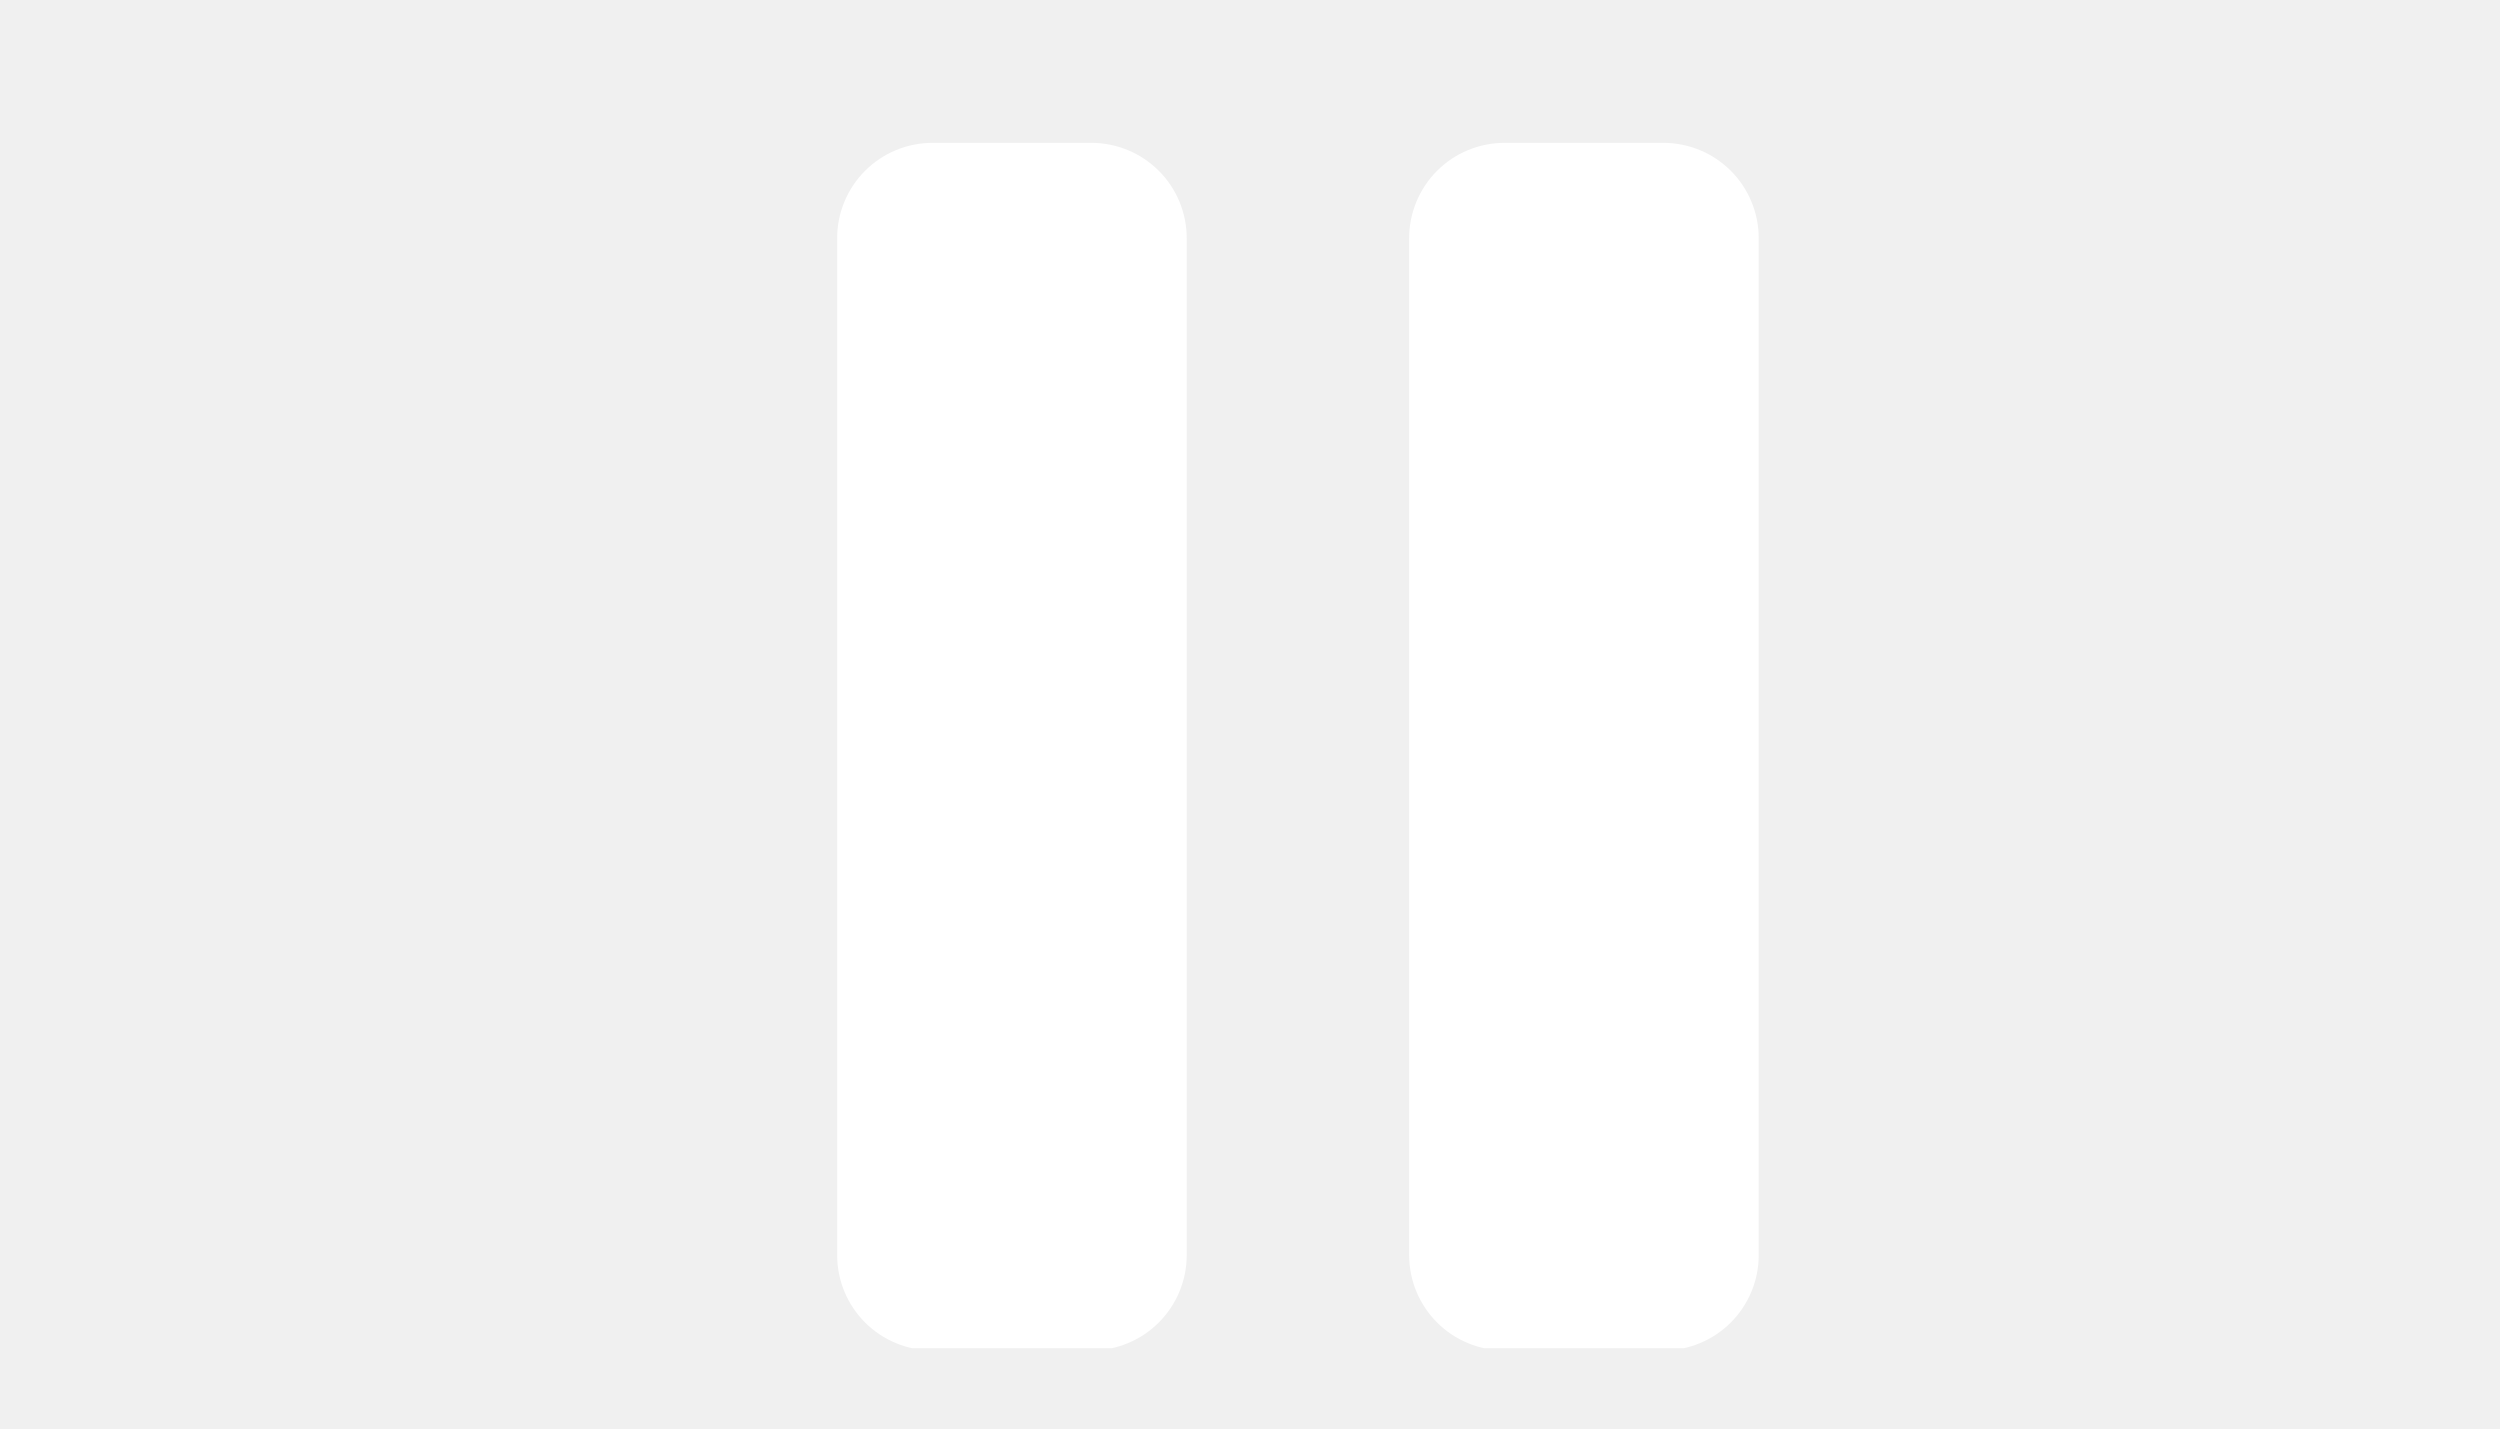
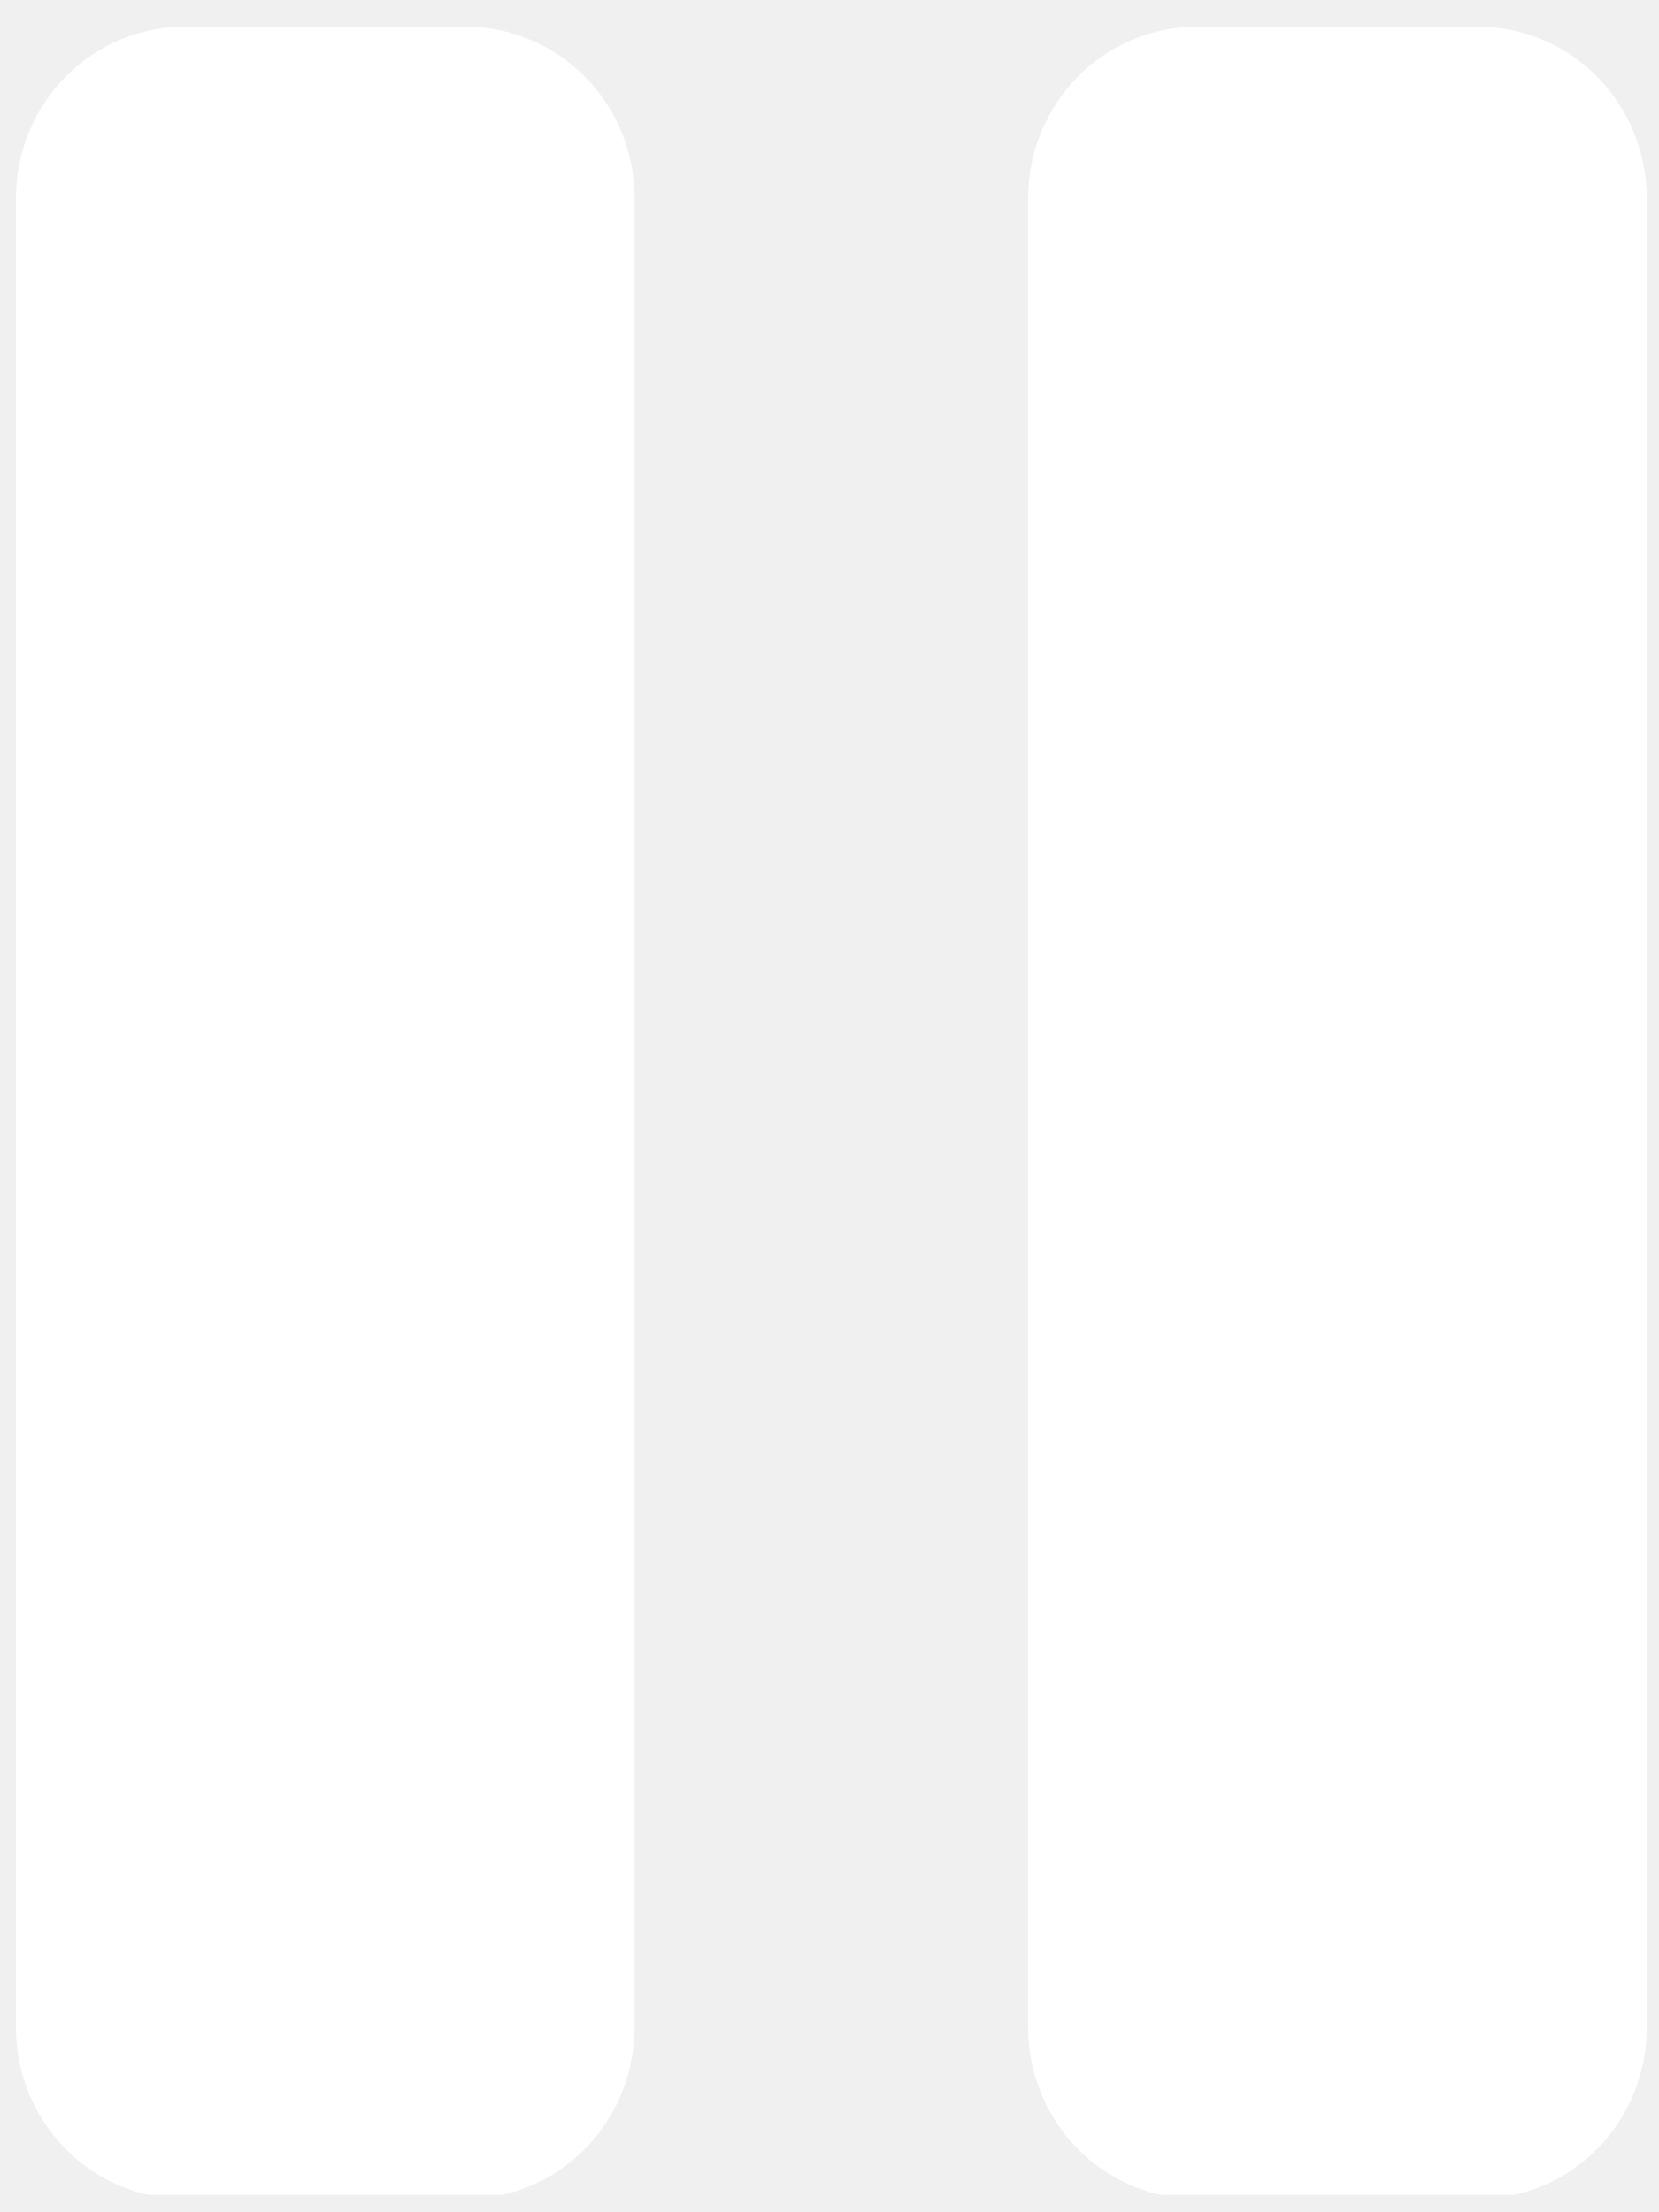
- <svg xmlns="http://www.w3.org/2000/svg" width="336" zoomAndPan="magnify" viewBox="0 0 252 144" height="192" preserveAspectRatio="xMidYMid meet" version="1.0">
+ <svg xmlns="http://www.w3.org/2000/svg" width="51" height="68" viewBox="0 0 51 68" fill="none">
+   <g clip-path="url(#clip0_26_1338)">
+     <mask id="mask0_26_1338" style="mask-type:luminance" maskUnits="userSpaceOnUse" x="31" y="0" width="20" height="68">
+       <path d="M31.584 0.819H50.836V67.476H31.584V0.819Z" fill="white" />
+     </mask>
+     <g mask="url(#mask0_26_1338)">
+       <path d="M36.793 0.819H45.437C45.778 0.819 46.115 0.854 46.449 0.922C46.784 0.989 47.106 1.089 47.422 1.222C47.737 1.353 48.036 1.516 48.319 1.709C48.601 1.902 48.864 2.12 49.105 2.364C49.345 2.609 49.56 2.874 49.75 3.164C49.938 3.451 50.098 3.755 50.228 4.075C50.359 4.394 50.458 4.724 50.524 5.065C50.591 5.403 50.623 5.746 50.623 6.091V62.326C50.623 62.673 50.591 63.016 50.524 63.355C50.458 63.695 50.359 64.023 50.228 64.345C50.098 64.664 49.938 64.968 49.75 65.255C49.56 65.543 49.345 65.811 49.105 66.055C48.864 66.299 48.601 66.518 48.319 66.71C48.036 66.903 47.737 67.064 47.422 67.197C47.106 67.33 46.784 67.431 46.449 67.497C46.115 67.566 45.778 67.598 45.437 67.598H36.793C36.454 67.598 36.117 67.566 35.781 67.497C35.448 67.431 35.124 67.33 34.81 67.197C34.493 67.064 34.196 66.903 33.911 66.71C33.629 66.518 33.368 66.299 33.127 66.055C32.885 65.811 32.67 65.543 32.482 65.255C32.292 64.968 32.132 64.664 32.002 64.345C31.871 64.023 31.774 63.695 31.706 63.355C31.641 63.016 31.607 62.673 31.607 62.326V6.091C31.607 5.746 31.641 5.403 31.706 5.065C31.774 4.724 31.871 4.394 32.002 4.075C32.132 3.755 32.292 3.451 32.482 3.164C32.67 2.874 32.885 2.609 33.127 2.364C33.368 2.12 33.629 1.902 33.911 1.709C34.196 1.516 34.493 1.353 34.81 1.222C35.124 1.089 35.448 0.989 35.781 0.922C36.117 0.854 36.454 0.819 36.793 0.819Z" fill="white" />
+     </g>
+     <mask id="mask1_26_1338" style="mask-type:luminance" maskUnits="userSpaceOnUse" x="0" y="0" width="20" height="68">
+       <path d="M0.282 0.819H19.711V67.476H0.282V0.819Z" fill="white" />
+     </mask>
+     <g mask="url(#mask1_26_1338)">
+       <path d="M5.677 0.819H14.32C14.66 0.819 14.997 0.854 15.332 0.922C15.665 0.989 15.99 1.089 16.304 1.222C16.618 1.353 16.918 1.516 17.202 1.709C17.485 1.902 17.746 2.12 17.987 2.364C18.229 2.609 18.444 2.874 18.632 3.164C18.821 3.451 18.982 3.755 19.112 4.075C19.241 4.394 19.34 4.724 19.407 5.065C19.473 5.403 19.506 5.746 19.506 6.091V62.326C19.506 62.673 19.473 63.016 19.407 63.355C19.34 63.695 19.241 64.023 19.112 64.345C18.982 64.664 18.821 64.968 18.632 65.255C18.442 65.543 18.229 65.811 17.987 66.055C17.746 66.299 17.485 66.518 17.202 66.71C16.918 66.903 16.618 67.064 16.304 67.197C15.99 67.33 15.665 67.431 15.332 67.497C14.997 67.566 14.66 67.598 14.32 67.598H5.677C5.336 67.598 4.998 67.566 4.665 67.497C4.33 67.431 4.005 67.33 3.691 67.197C3.377 67.064 3.078 66.903 2.795 66.71C2.513 66.518 2.249 66.299 2.009 66.055C1.769 65.811 1.554 65.543 1.364 65.255C1.174 64.968 1.016 64.664 0.885 64.345C0.755 64.023 0.656 63.695 0.59 63.355C0.523 63.016 0.491 62.673 0.491 62.326V6.091C0.491 5.746 0.523 5.403 0.59 5.065C0.656 4.724 0.755 4.394 0.885 4.075C1.016 3.755 1.174 3.451 1.364 3.164C1.554 2.874 1.769 2.609 2.009 2.364C2.249 2.12 2.513 1.902 2.795 1.709C3.078 1.516 3.377 1.353 3.691 1.222C4.005 1.089 4.33 0.989 4.665 0.922C4.998 0.854 5.336 0.819 5.677 0.819Z" fill="white" />
+     </g>
+   </g>
  <defs>
-     <clipPath id="79d2f27a70">
-       <path d="M 142 14.398 L 177.672 14.398 L 177.672 135.898 L 142 135.898 Z M 142 14.398 " clip-rule="nonzero" />
-     </clipPath>
-     <clipPath id="5fd70c459b">
-       <path d="M 84 14.398 L 120 14.398 L 120 135.898 L 84 135.898 Z M 84 14.398 " clip-rule="nonzero" />
+     <clipPath id="clip0_26_1338">
+       <rect width="51" height="68" fill="white" />
    </clipPath>
  </defs>
-   <g clip-path="url(#79d2f27a70)">
-     <path fill="#ffffff" d="M 151.652 14.398 L 167.668 14.398 C 168.301 14.398 168.926 14.461 169.543 14.586 C 170.164 14.707 170.762 14.891 171.348 15.133 C 171.93 15.371 172.484 15.668 173.008 16.02 C 173.531 16.371 174.02 16.77 174.465 17.215 C 174.91 17.66 175.309 18.145 175.66 18.672 C 176.008 19.195 176.305 19.75 176.547 20.332 C 176.789 20.914 176.973 21.516 177.094 22.137 C 177.219 22.754 177.277 23.379 177.277 24.008 L 177.277 126.512 C 177.277 127.145 177.219 127.77 177.094 128.387 C 176.973 129.008 176.789 129.605 176.547 130.191 C 176.305 130.773 176.008 131.328 175.66 131.852 C 175.309 132.375 174.91 132.863 174.465 133.309 C 174.02 133.754 173.531 134.152 173.008 134.504 C 172.484 134.855 171.93 135.148 171.348 135.391 C 170.762 135.633 170.164 135.816 169.543 135.938 C 168.926 136.062 168.301 136.121 167.668 136.121 L 151.652 136.121 C 151.023 136.121 150.398 136.062 149.777 135.938 C 149.16 135.816 148.559 135.633 147.977 135.391 C 147.391 135.148 146.84 134.855 146.312 134.504 C 145.789 134.152 145.305 133.754 144.859 133.309 C 144.41 132.863 144.012 132.375 143.664 131.852 C 143.312 131.328 143.016 130.773 142.773 130.191 C 142.531 129.605 142.352 129.008 142.227 128.387 C 142.105 127.77 142.043 127.145 142.043 126.512 L 142.043 24.008 C 142.043 23.379 142.105 22.754 142.227 22.137 C 142.352 21.516 142.531 20.914 142.773 20.332 C 143.016 19.75 143.312 19.195 143.664 18.672 C 144.012 18.145 144.41 17.66 144.859 17.215 C 145.305 16.77 145.789 16.371 146.312 16.02 C 146.84 15.668 147.391 15.371 147.977 15.133 C 148.559 14.891 149.16 14.707 149.777 14.586 C 150.398 14.461 151.023 14.398 151.652 14.398 Z M 151.652 14.398 " fill-opacity="1" fill-rule="nonzero" />
-   </g>
-   <g clip-path="url(#5fd70c459b)">
-     <path fill="#ffffff" d="M 93.996 14.398 L 110.012 14.398 C 110.641 14.398 111.266 14.461 111.887 14.586 C 112.504 14.707 113.105 14.891 113.688 15.133 C 114.27 15.371 114.824 15.668 115.352 16.02 C 115.875 16.371 116.359 16.77 116.805 17.215 C 117.254 17.66 117.652 18.145 118 18.672 C 118.352 19.195 118.648 19.75 118.891 20.332 C 119.129 20.914 119.312 21.516 119.438 22.137 C 119.559 22.754 119.621 23.379 119.621 24.008 L 119.621 126.512 C 119.621 127.145 119.559 127.77 119.438 128.387 C 119.312 129.008 119.129 129.605 118.891 130.191 C 118.648 130.773 118.352 131.328 118 131.852 C 117.648 132.375 117.254 132.863 116.805 133.309 C 116.359 133.754 115.875 134.152 115.352 134.504 C 114.824 134.855 114.27 135.148 113.688 135.391 C 113.105 135.633 112.504 135.816 111.887 135.938 C 111.266 136.062 110.641 136.121 110.012 136.121 L 93.996 136.121 C 93.363 136.121 92.738 136.062 92.121 135.938 C 91.5 135.816 90.898 135.633 90.316 135.391 C 89.734 135.148 89.18 134.855 88.656 134.504 C 88.133 134.152 87.645 133.754 87.199 133.309 C 86.754 132.863 86.355 132.375 86.004 131.852 C 85.652 131.328 85.359 130.773 85.117 130.191 C 84.875 129.605 84.691 129.008 84.57 128.387 C 84.445 127.77 84.387 127.145 84.387 126.512 L 84.387 24.008 C 84.387 23.379 84.445 22.754 84.57 22.137 C 84.691 21.516 84.875 20.914 85.117 20.332 C 85.359 19.75 85.652 19.195 86.004 18.672 C 86.355 18.145 86.754 17.66 87.199 17.215 C 87.645 16.77 88.133 16.371 88.656 16.02 C 89.18 15.668 89.734 15.371 90.316 15.133 C 90.898 14.891 91.5 14.707 92.121 14.586 C 92.738 14.461 93.363 14.398 93.996 14.398 Z M 93.996 14.398 " fill-opacity="1" fill-rule="nonzero" />
-   </g>
</svg>
